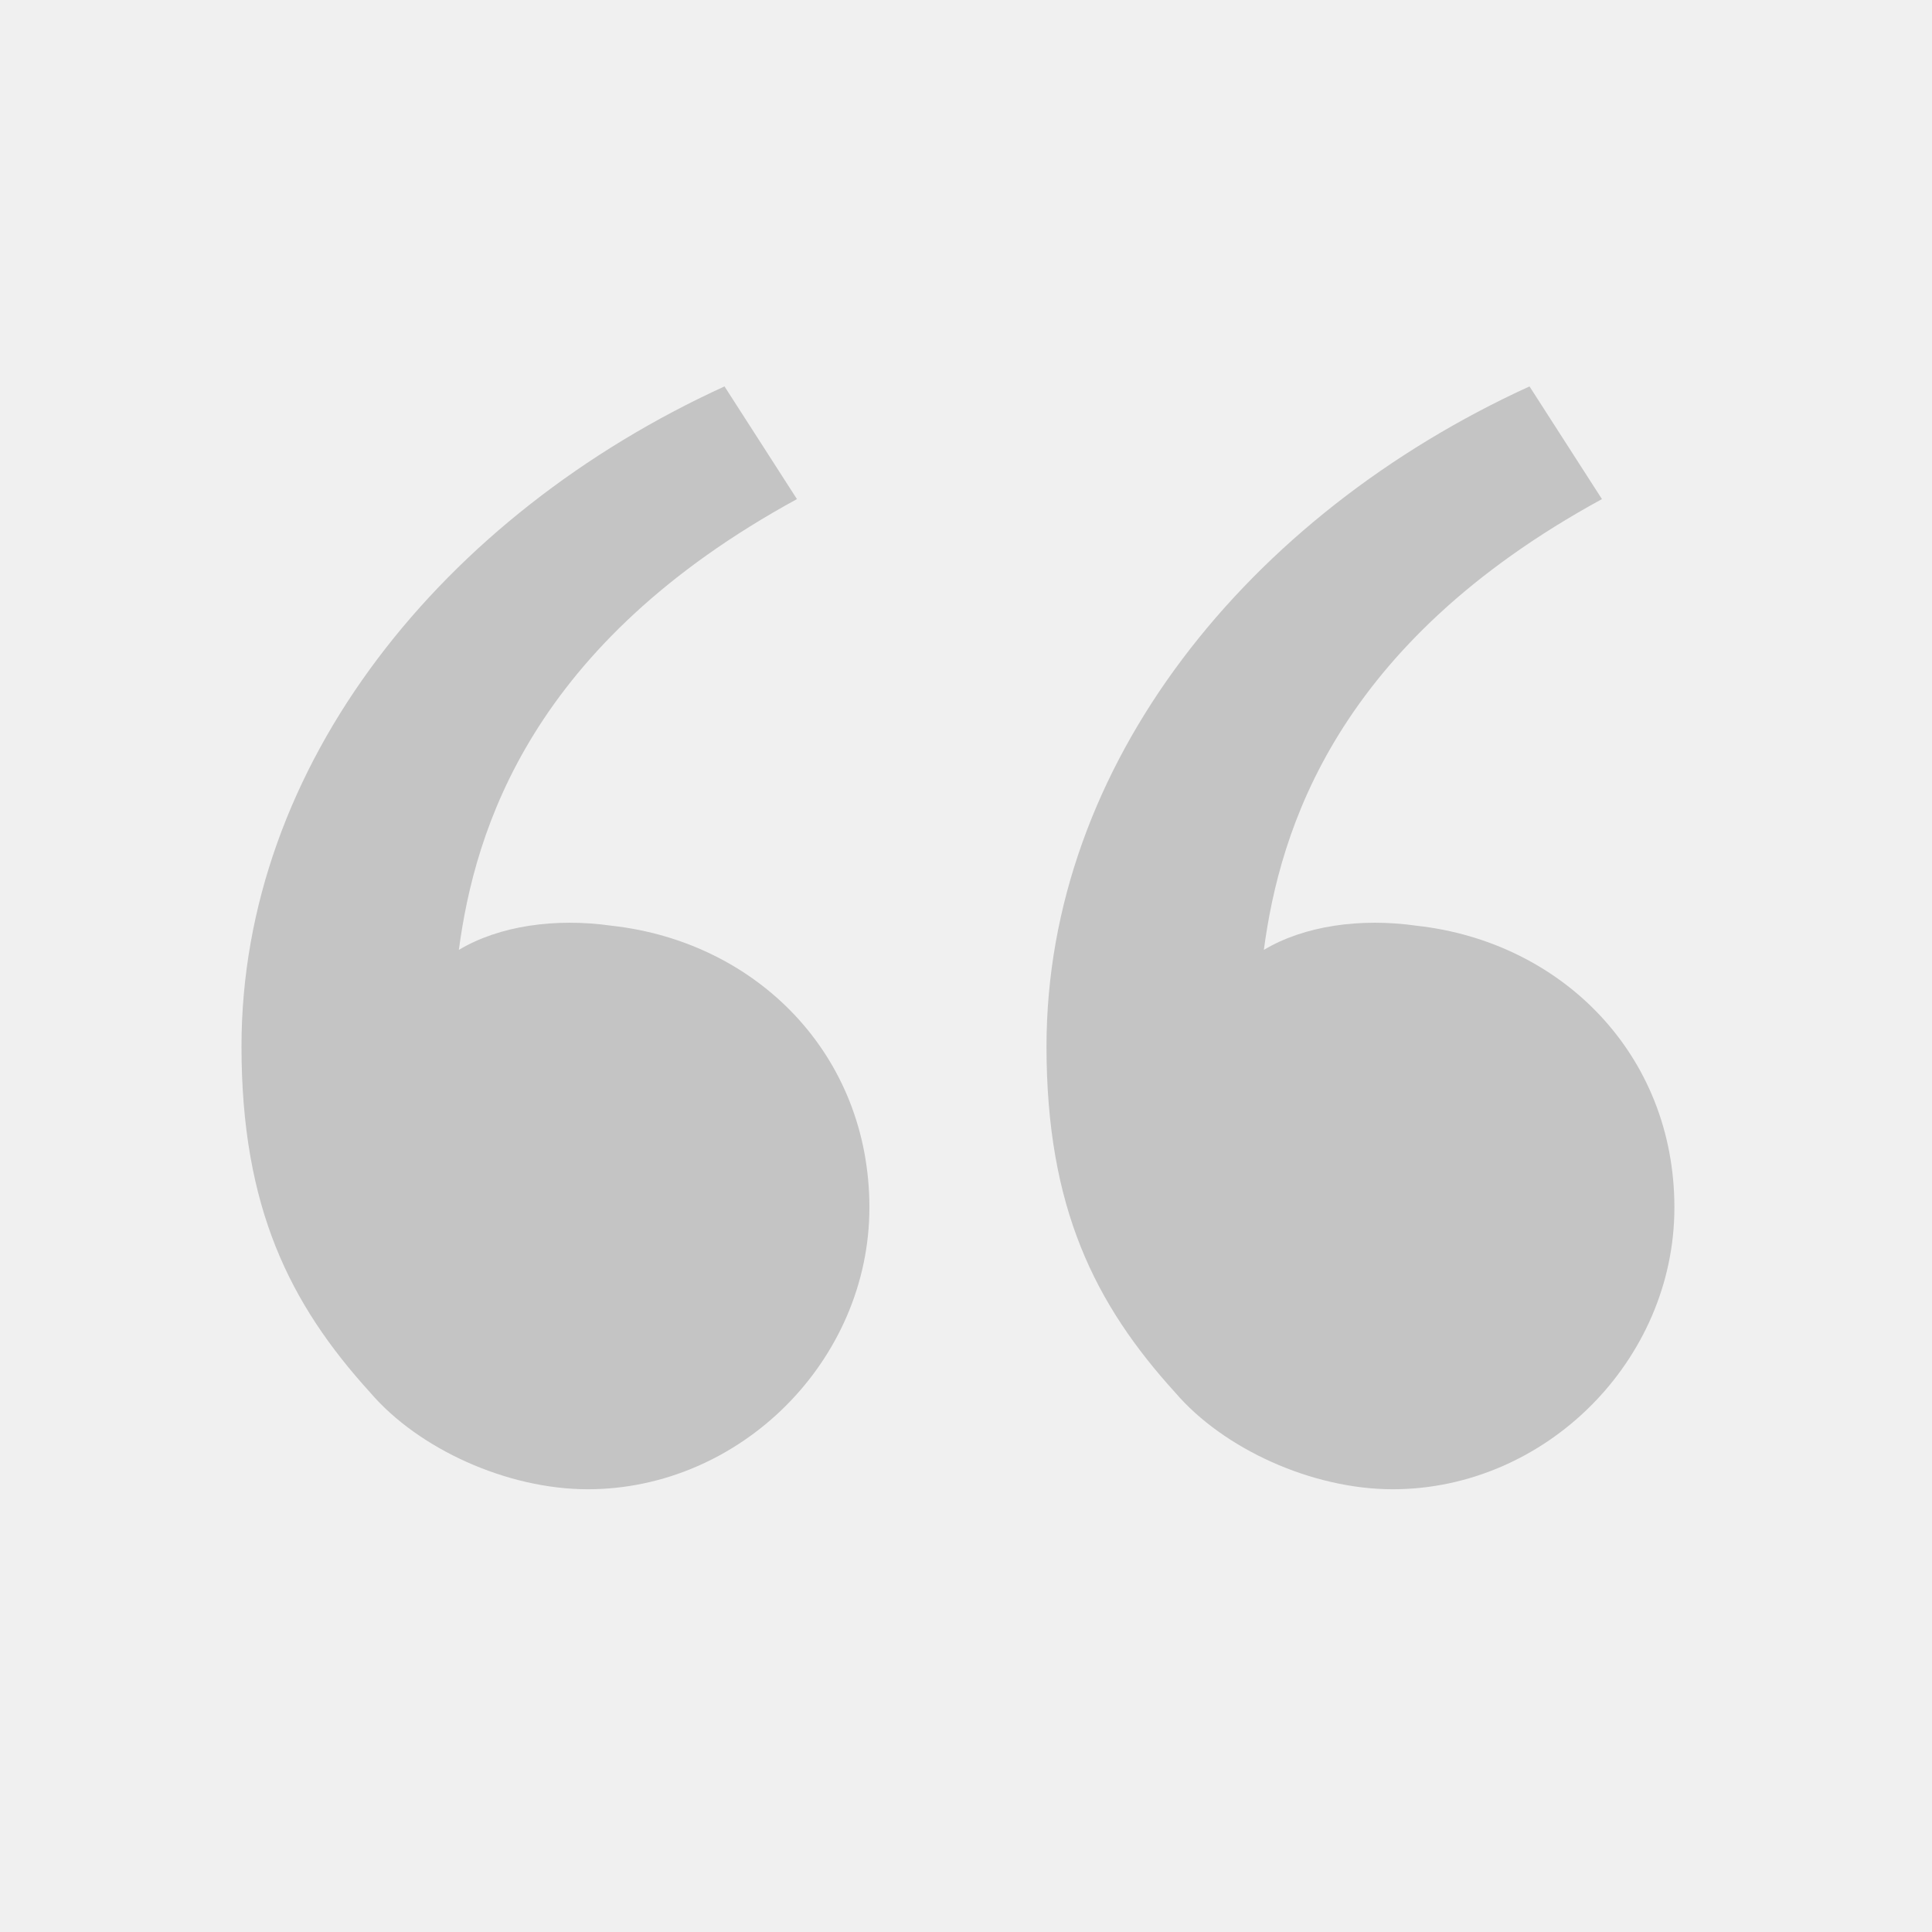
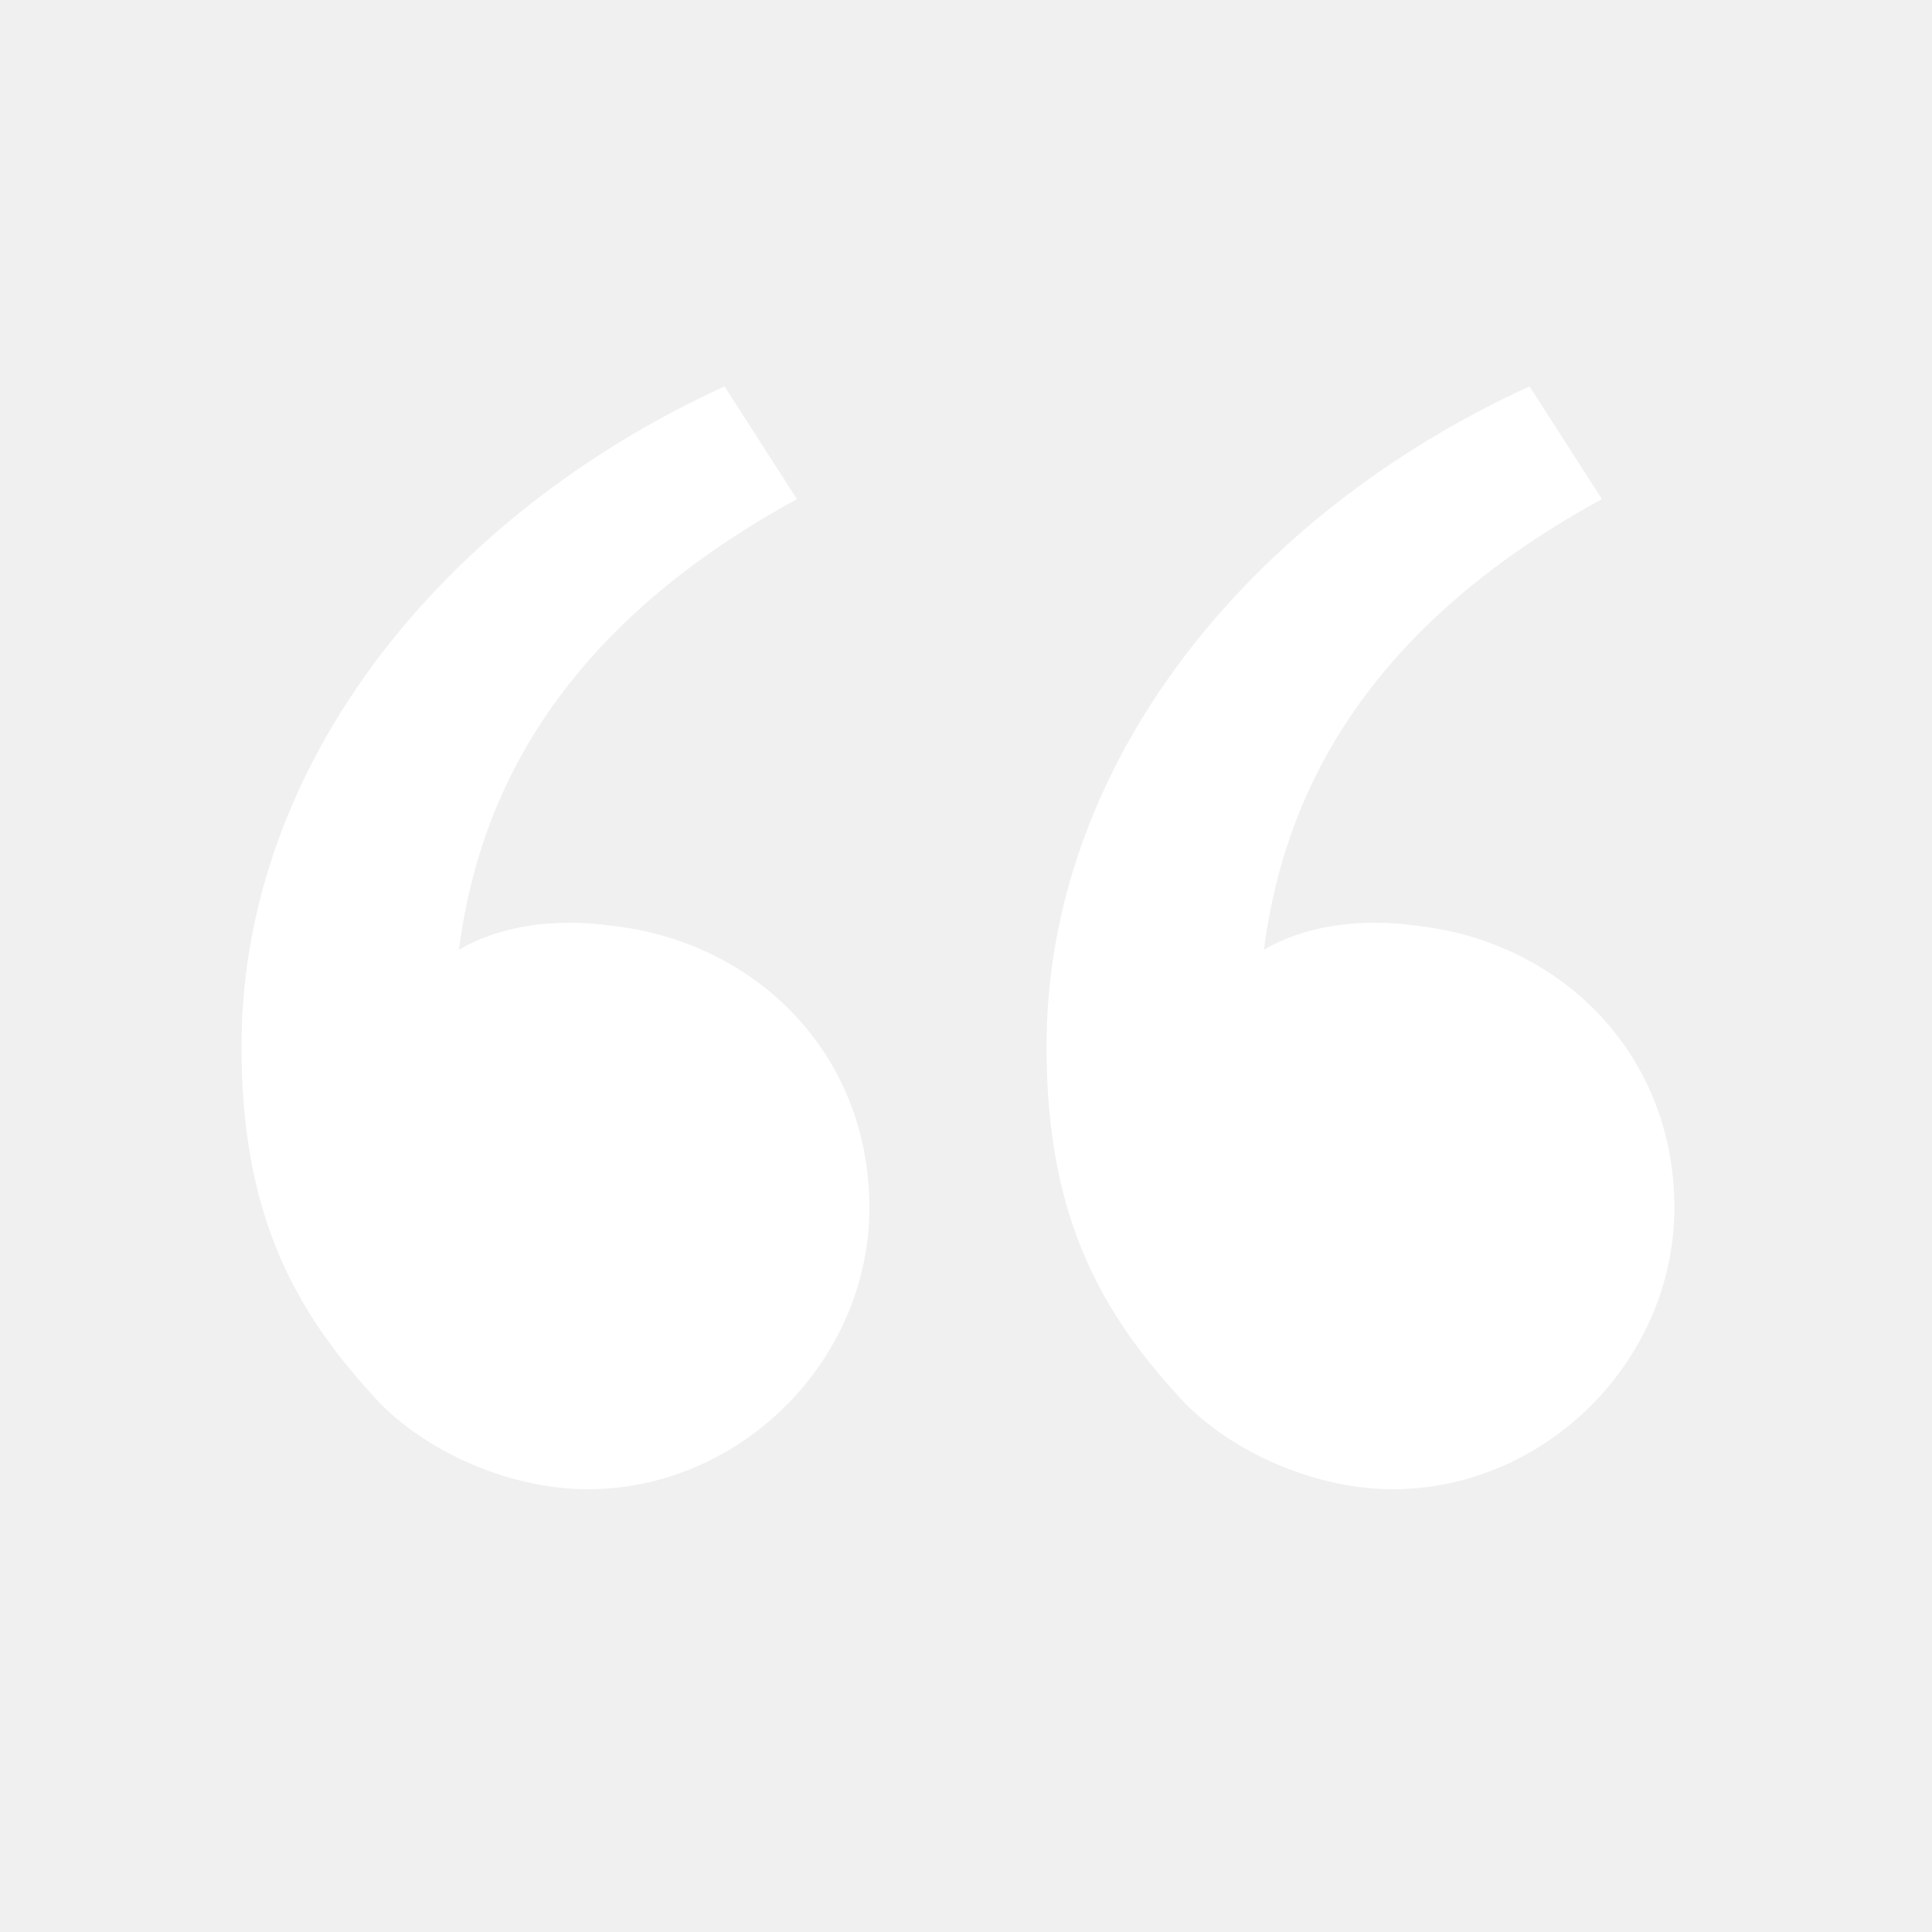
<svg xmlns="http://www.w3.org/2000/svg" version="1.1" id="icon" x="0px" y="0px" viewBox="0 0 24 24" style="enable-background:new 0 0 24 24;" xml:space="preserve">
  <style type="text/css">
- 	.st0{fill:#C4C4C4;}
+ 	.st0{fill:#FFFFFF;}
</style>
-   <path id="double-left-quote" class="st0" d="M4.6,17.3C3.6,16.2,3,15,3,13c0-3.5,2.5-6.6,6-8.2l0.9,1.4c-3.3,1.8-4,4.1-4.2,5.6  c0.5-0.3,1.2-0.4,1.9-0.3c1.8,0.2,3.2,1.6,3.2,3.5c0,1.9-1.6,3.5-3.5,3.5C6.3,18.5,5.2,18,4.6,17.3z M14.6,17.3  C13.6,16.2,13,15,13,13c0-3.5,2.5-6.6,6-8.2l0.9,1.4c-3.3,1.8-4,4.1-4.2,5.6c0.5-0.3,1.2-0.4,1.9-0.3c1.8,0.2,3.2,1.6,3.2,3.5  c0,1.9-1.6,3.5-3.5,3.5C16.3,18.5,15.2,18,14.6,17.3z" />
+   <path id="double-left-quote" class="st0" d="M4.6,17.3C3.6,16.2,3,15,3,13c0-3.5,2.5-6.6,6-8.2l0.9,1.4c-3.3,1.8-4,4.1-4.2,5.6  c0.5-0.3,1.2-0.4,1.9-0.3c1.8,0.2,3.2,1.6,3.2,3.5s-1.6,3.5-3.5,3.5C6.3,18.5,5.2,18,4.6,17.3z M14.6,17.3C13.6,16.2,13,15,13,13  c0-3.5,2.5-6.6,6-8.2l0.9,1.4c-3.3,1.8-4,4.1-4.2,5.6c0.5-0.3,1.2-0.4,1.9-0.3c1.8,0.2,3.2,1.6,3.2,3.5s-1.6,3.5-3.5,3.5  C16.3,18.5,15.2,18,14.6,17.3z" />
</svg>
